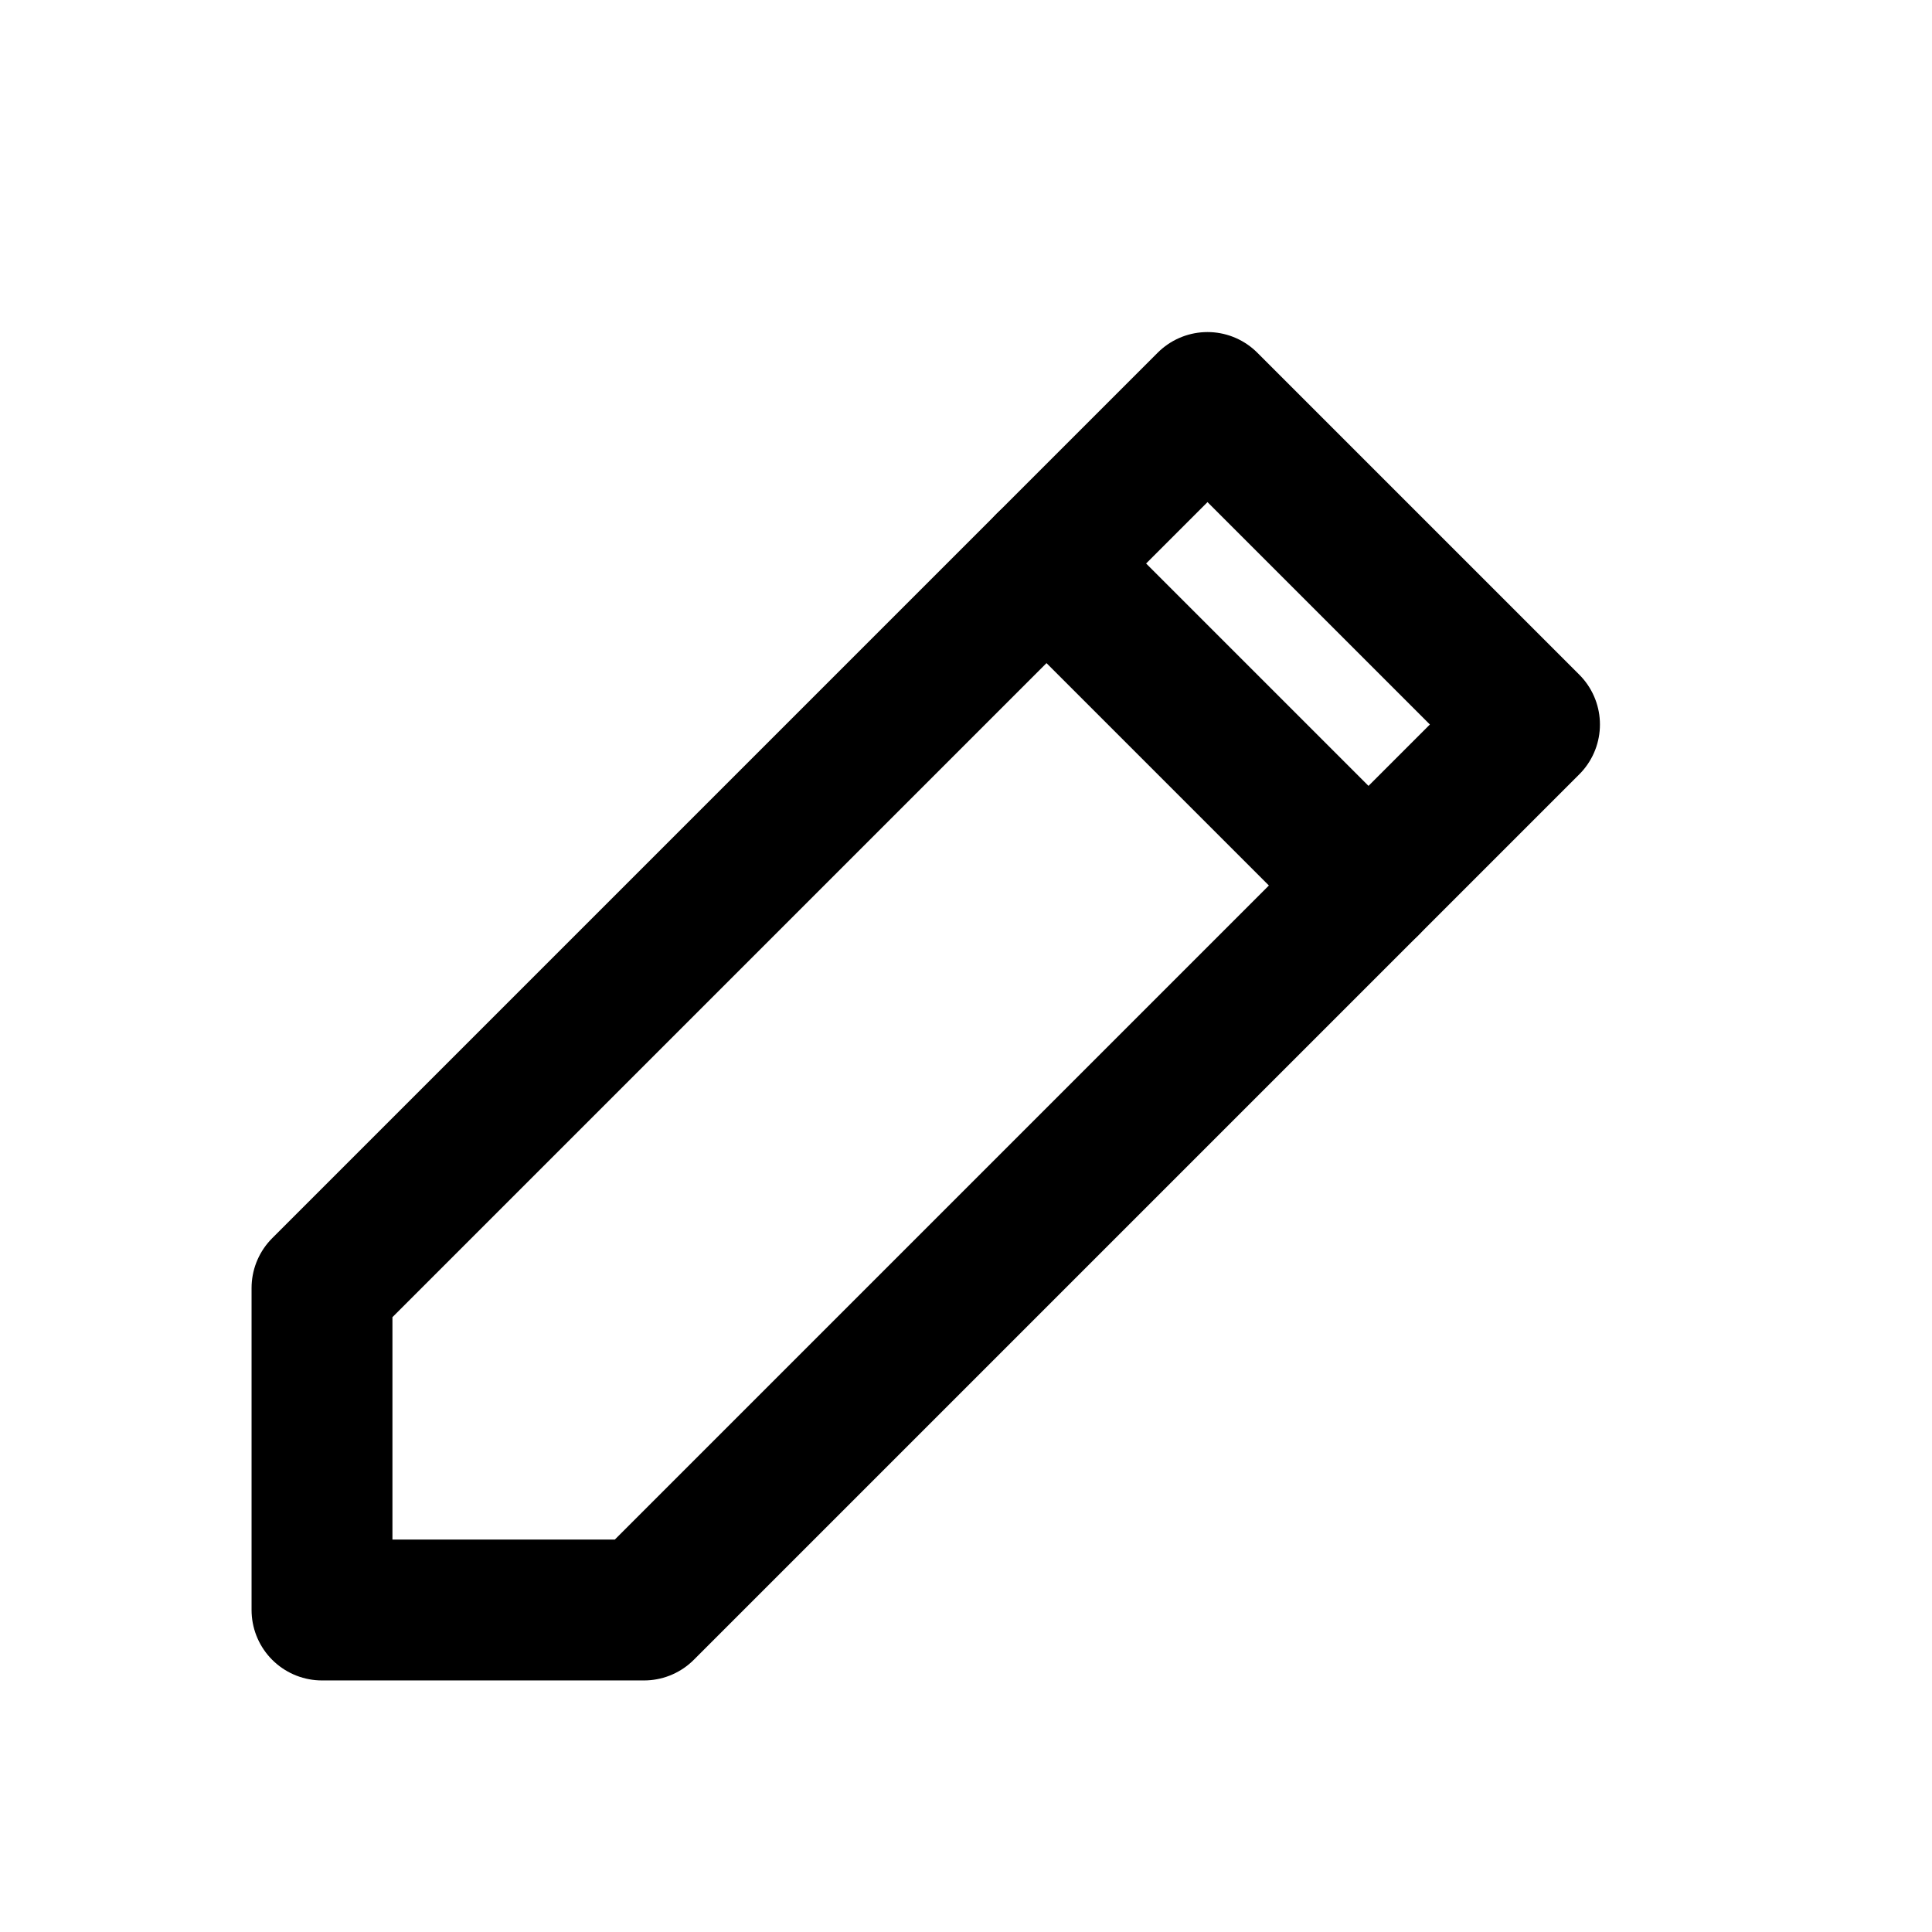
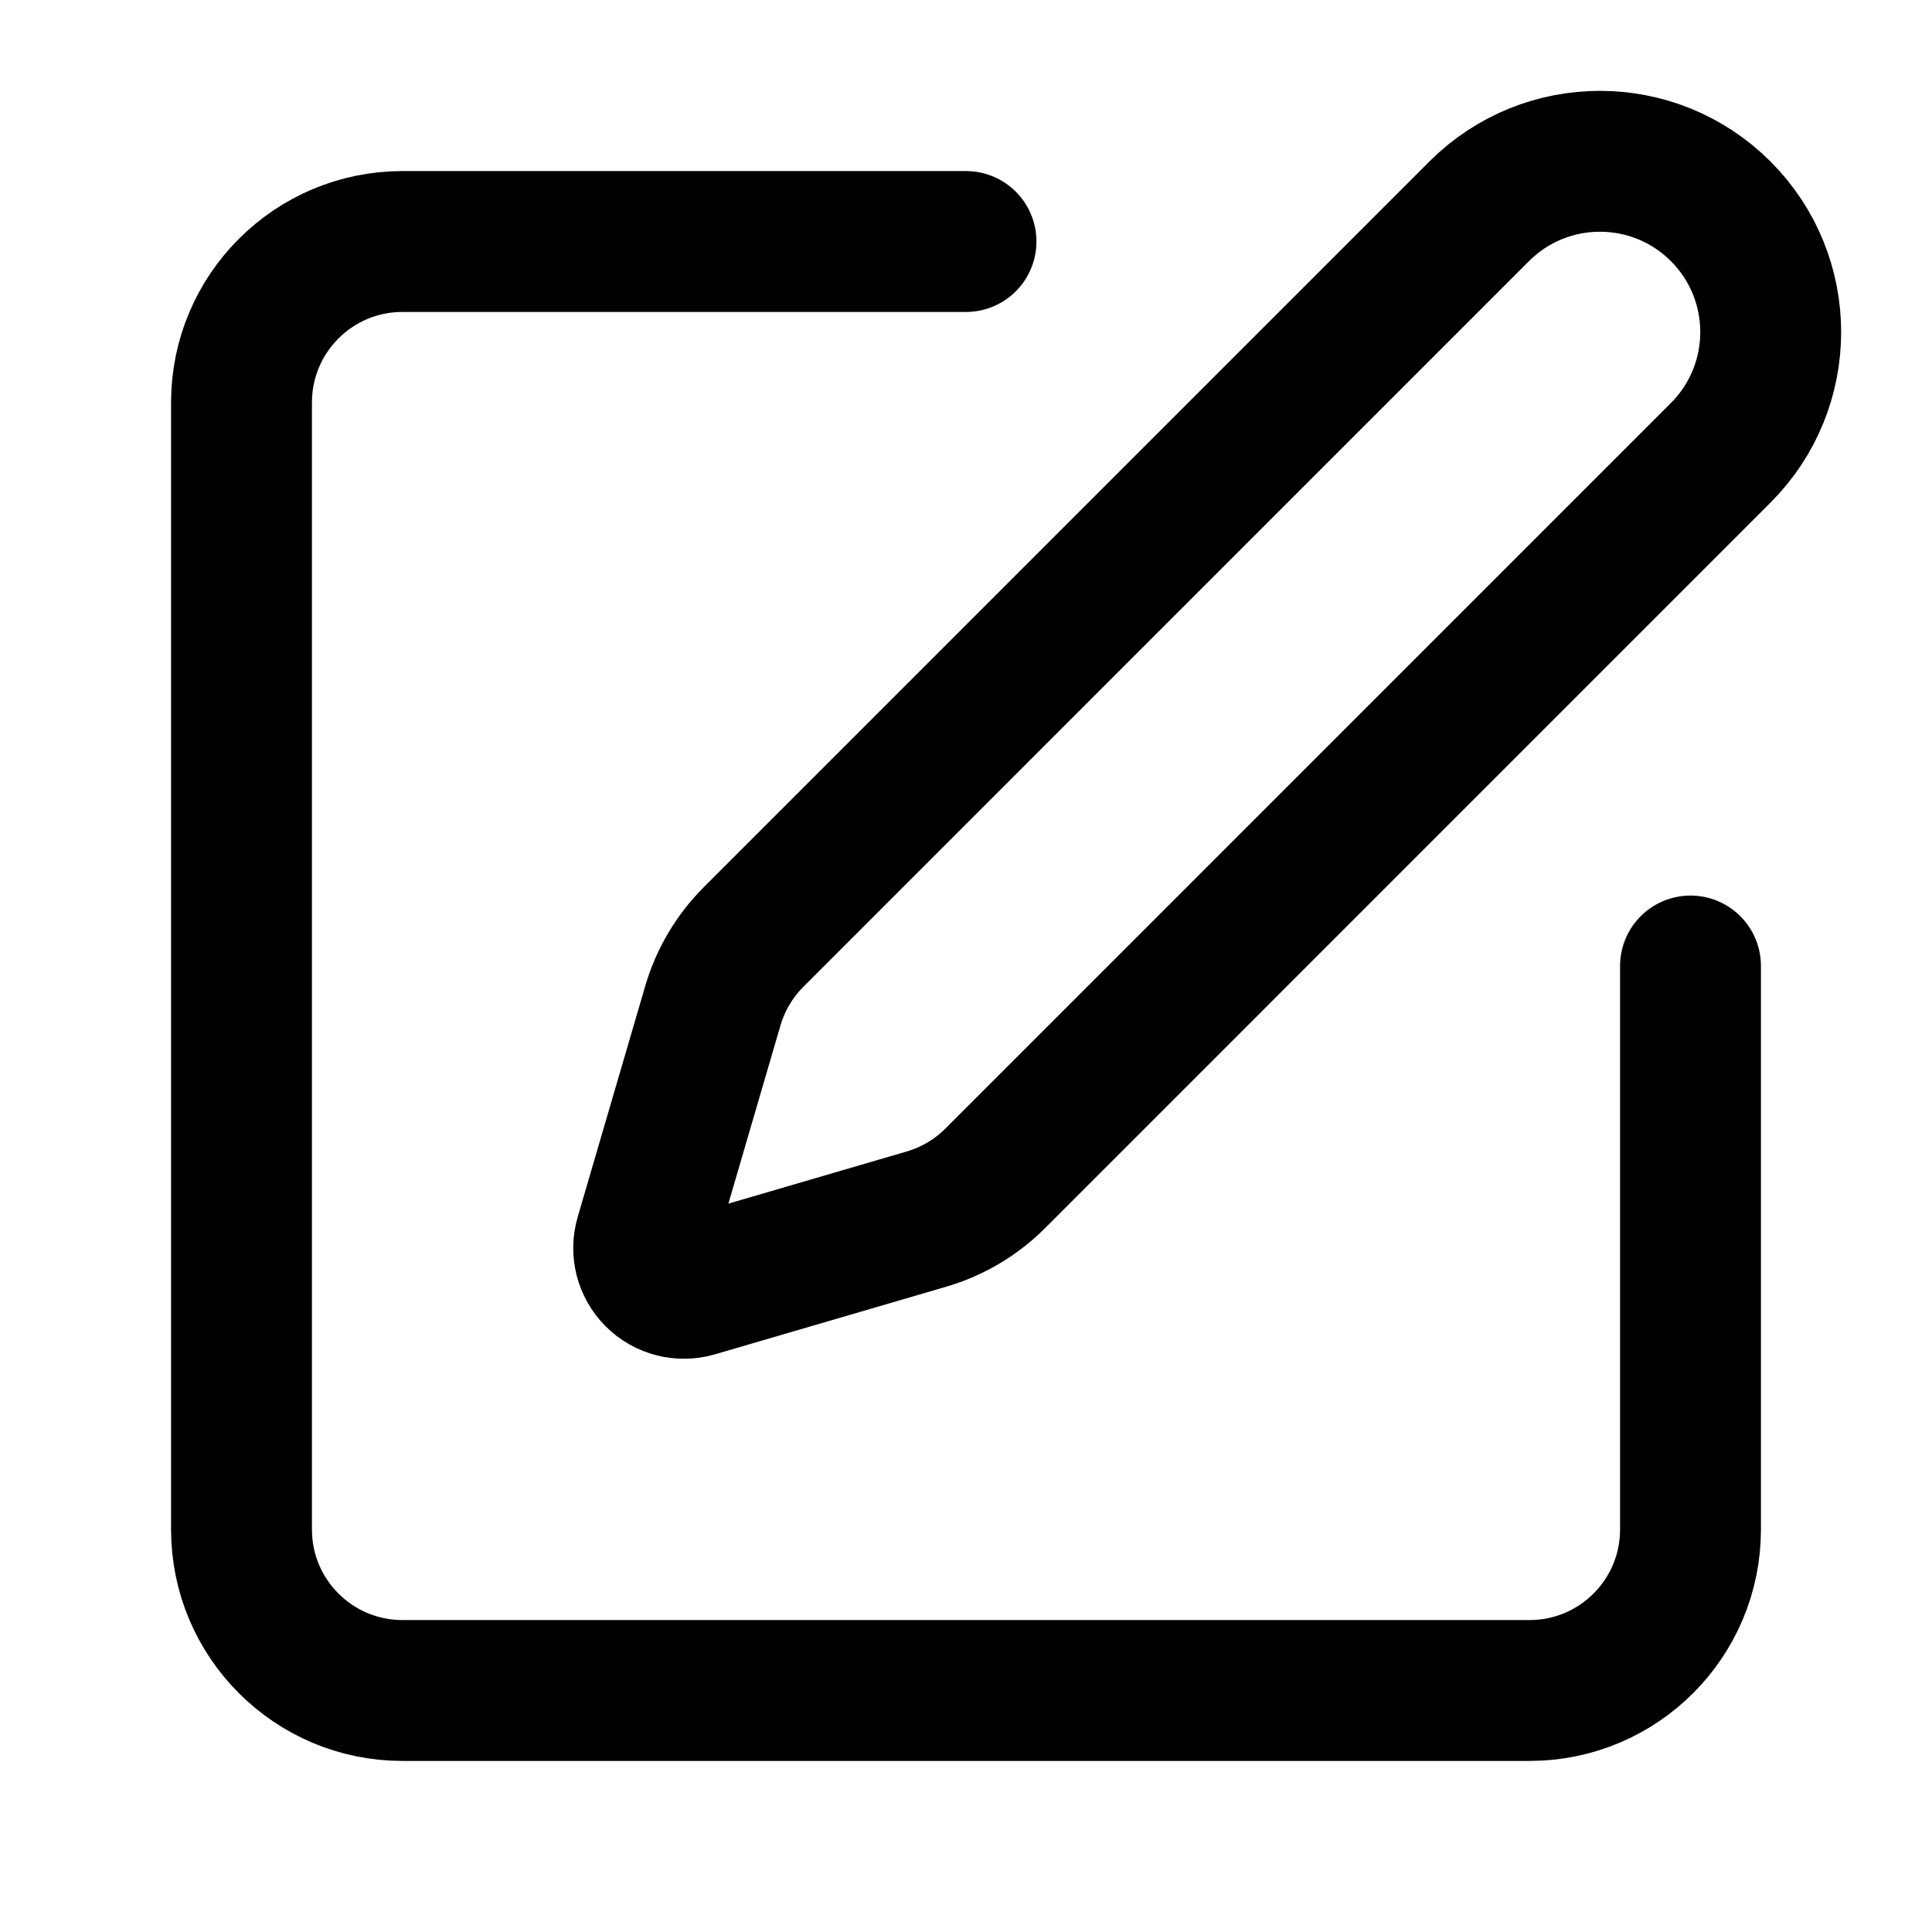
- <svg xmlns="http://www.w3.org/2000/svg" viewBox="0 0 24 24" fill="none" stroke="currentColor" stroke-width="1.75" stroke-linecap="round" stroke-linejoin="round">
-   <path d="M4 20h4L19 9l-4-4L4 16z" />
-   <path d="m13 7 4 4" />
+ <svg xmlns="http://www.w3.org/2000/svg" width="24" height="24" viewBox="0 0 24 24" fill="none" stroke="currentColor" stroke-width="1.75" stroke-linecap="round" stroke-linejoin="round">
+   <path d="M12 3H5a2 2 0 0 0-2 2v14a2 2 0 0 0 2 2h14a2 2 0 0 0 2-2v-7" />
+   <path d="M18.375 2.625a1 1 0 0 1 3 3l-9.013 9.014a2 2 0 0 1-.853.505l-2.873.84a.5.5 0 0 1-.62-.62l.84-2.873a2 2 0 0 1 .506-.852z" />
</svg>
